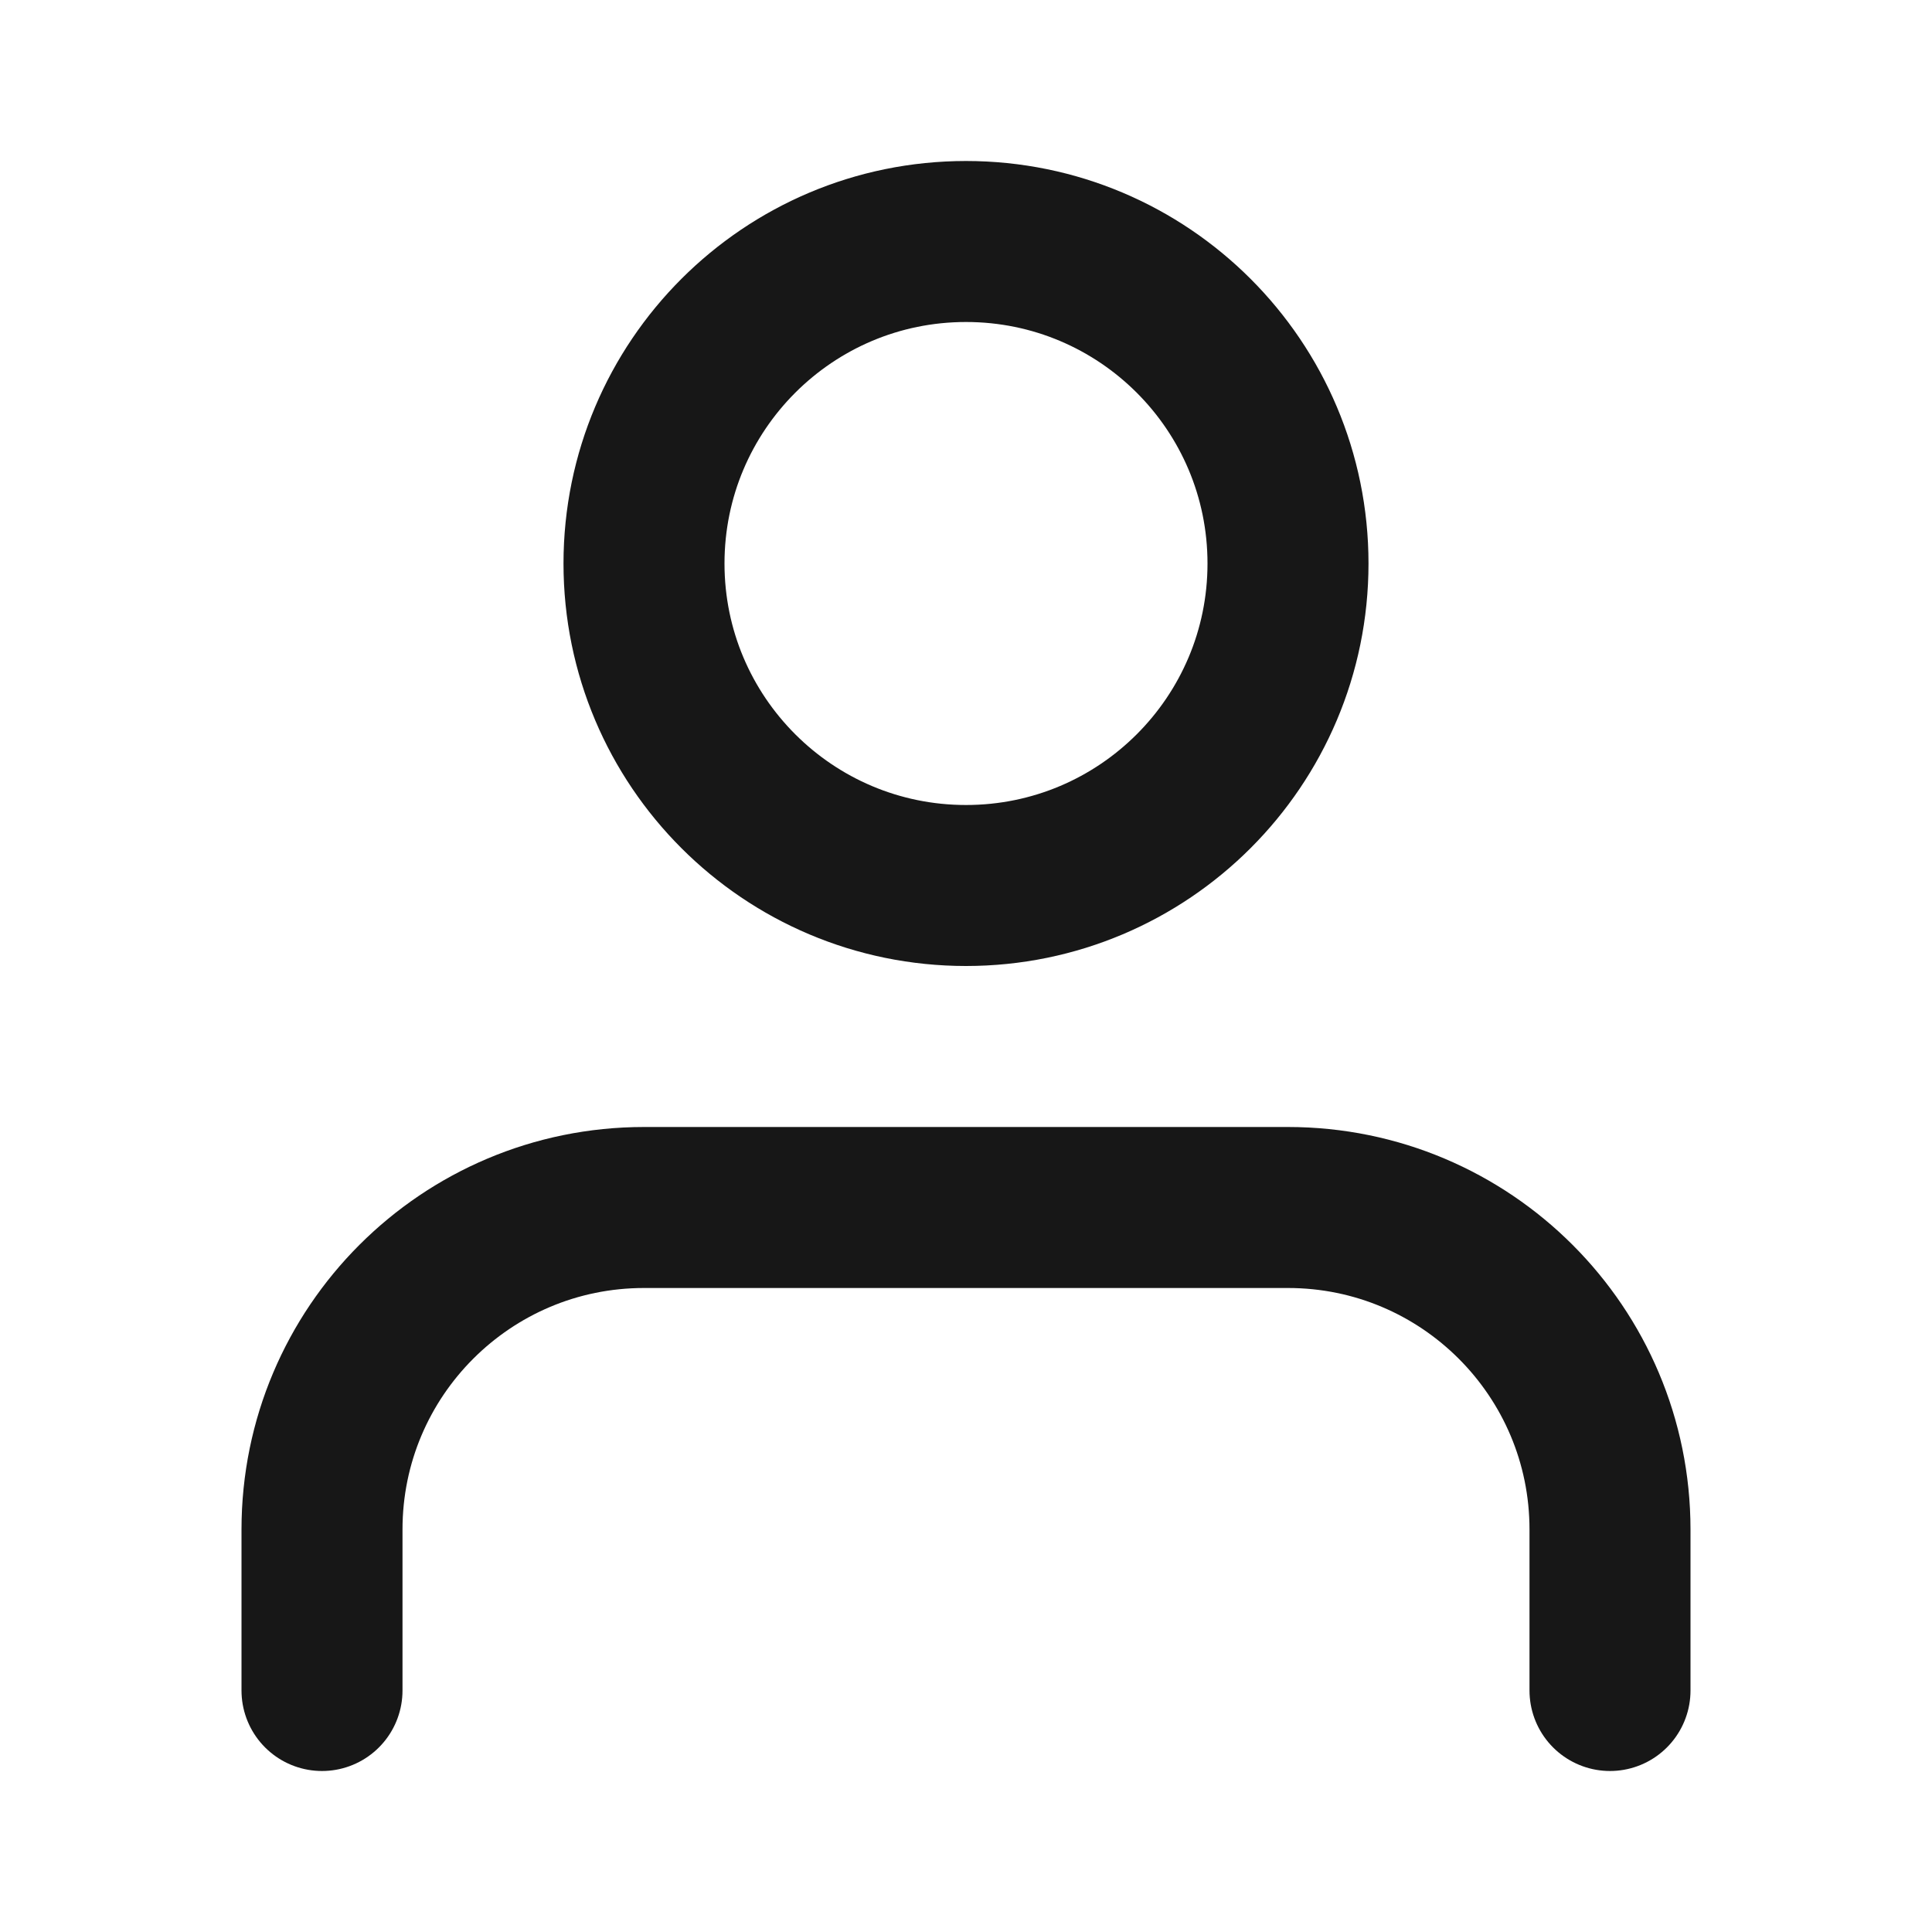
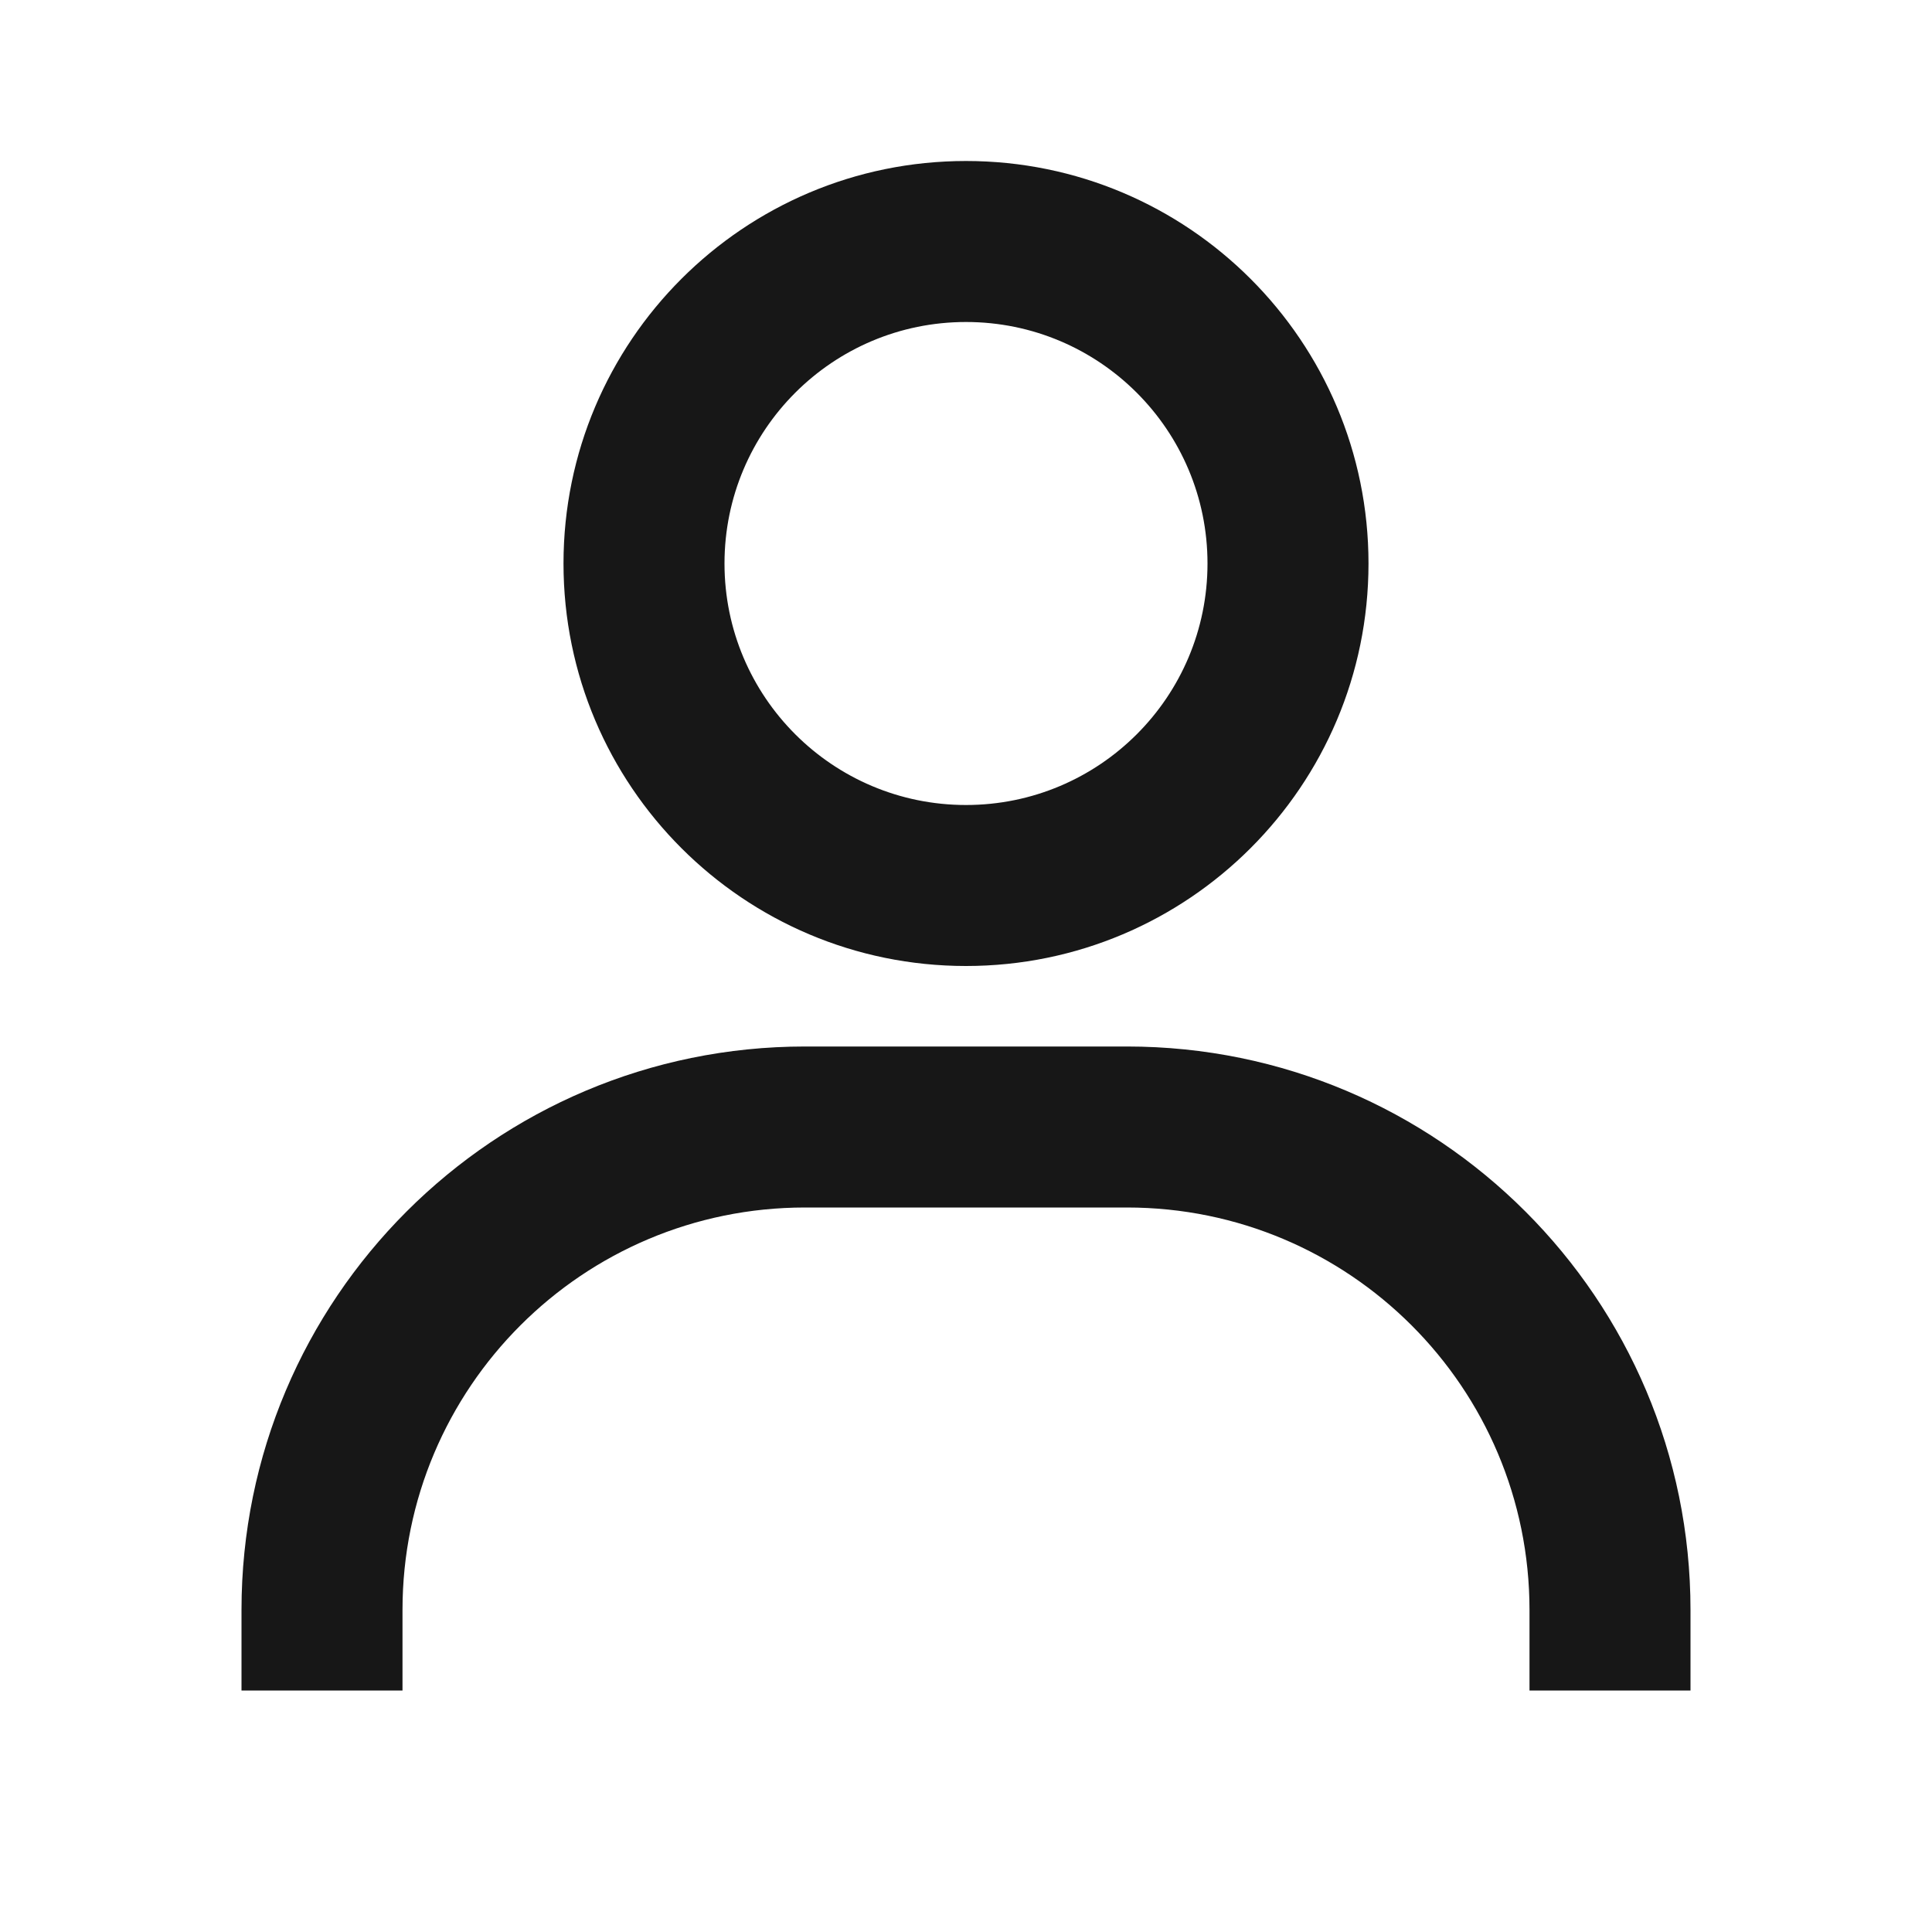
- <svg xmlns="http://www.w3.org/2000/svg" width="24" height="24" viewBox="0 0 24 24" fill="none" stroke="#171717" stroke-width="2" stroke-linecap="round" stroke-linejoin="round" class="feather feather-user">
-   <path d="M20 21v-2a4 4 0 0 0-4-4H8a4 4 0 0 0-4 4v2" />
-   <circle cx="12" cy="7" r="4" />
+ <svg xmlns="http://www.w3.org/2000/svg" viewBox="0 0 24 24" fill="#171717" width="24" height="24">
+   <path d="M12 2a5 5 0 1 0 5 5 5 5 0 0 0-5-5zm0 8a3 3 0 1 1 3-3 3 3 0 0 1-3 3zm9 11v-1a7 7 0 0 0-7-7h-4a7 7 0 0 0-7 7v1h2v-1a5 5 0 0 1 5-5h4a5 5 0 0 1 5 5v1z" />
</svg>
